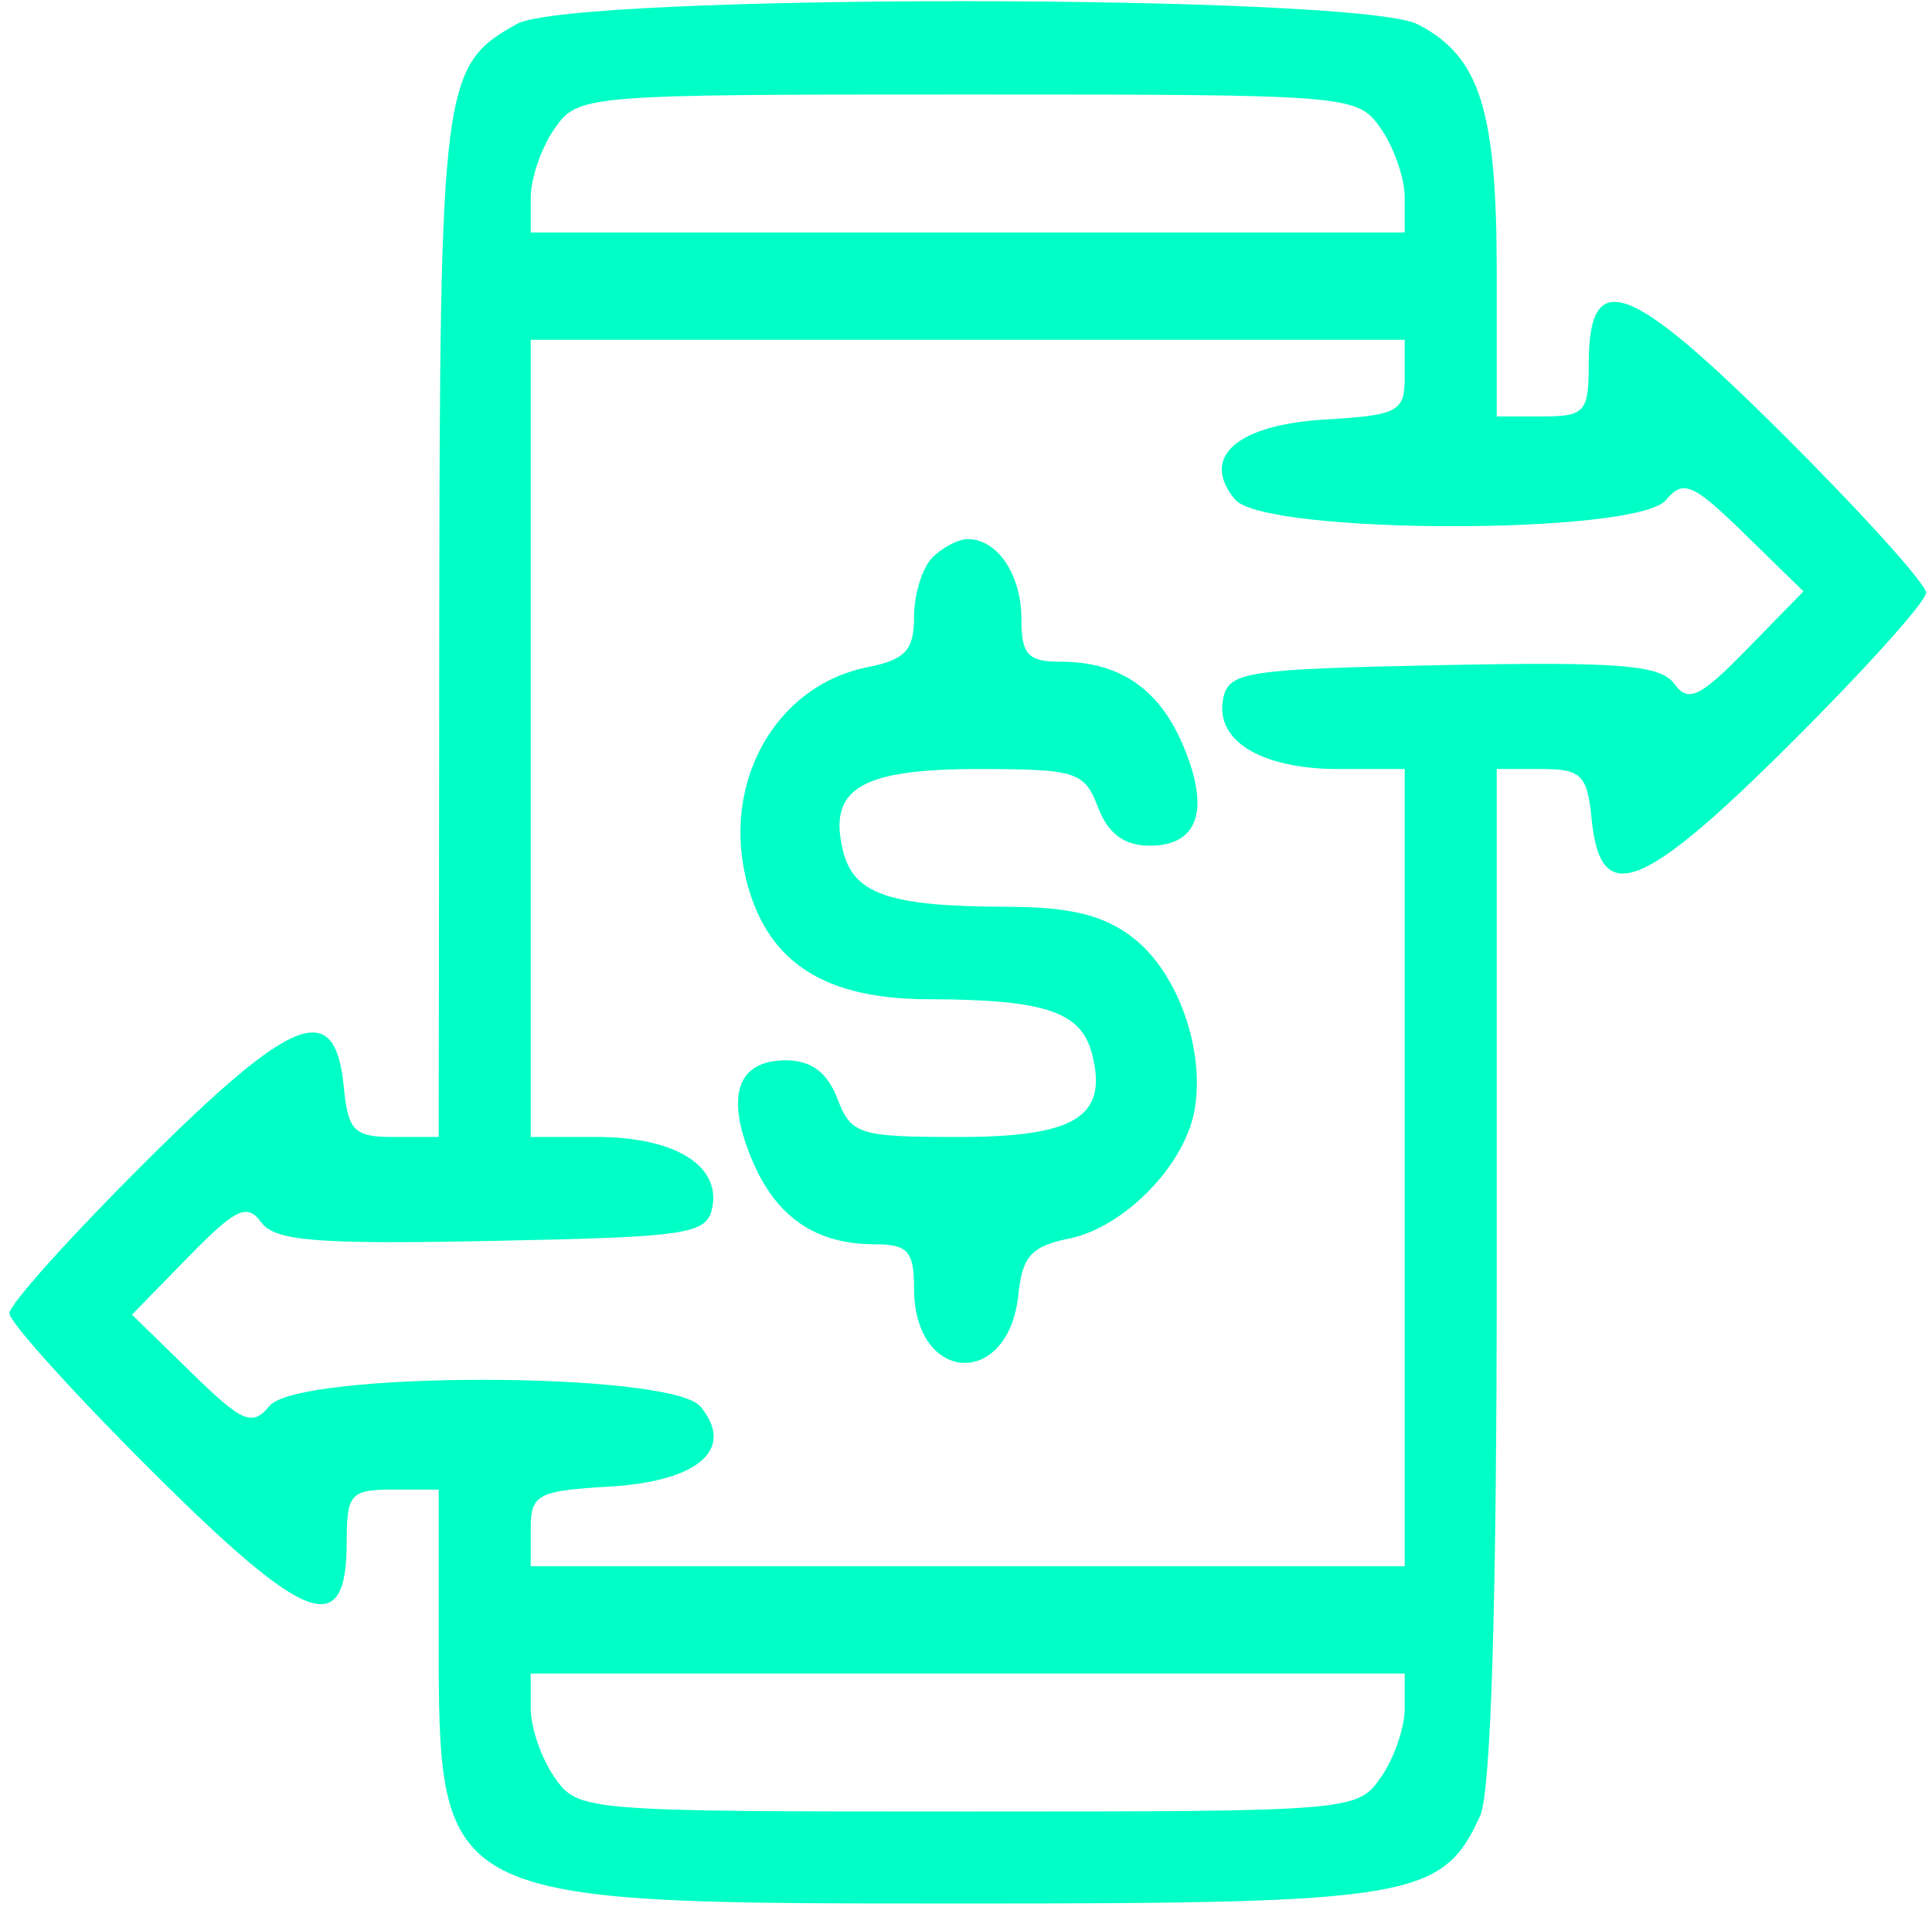
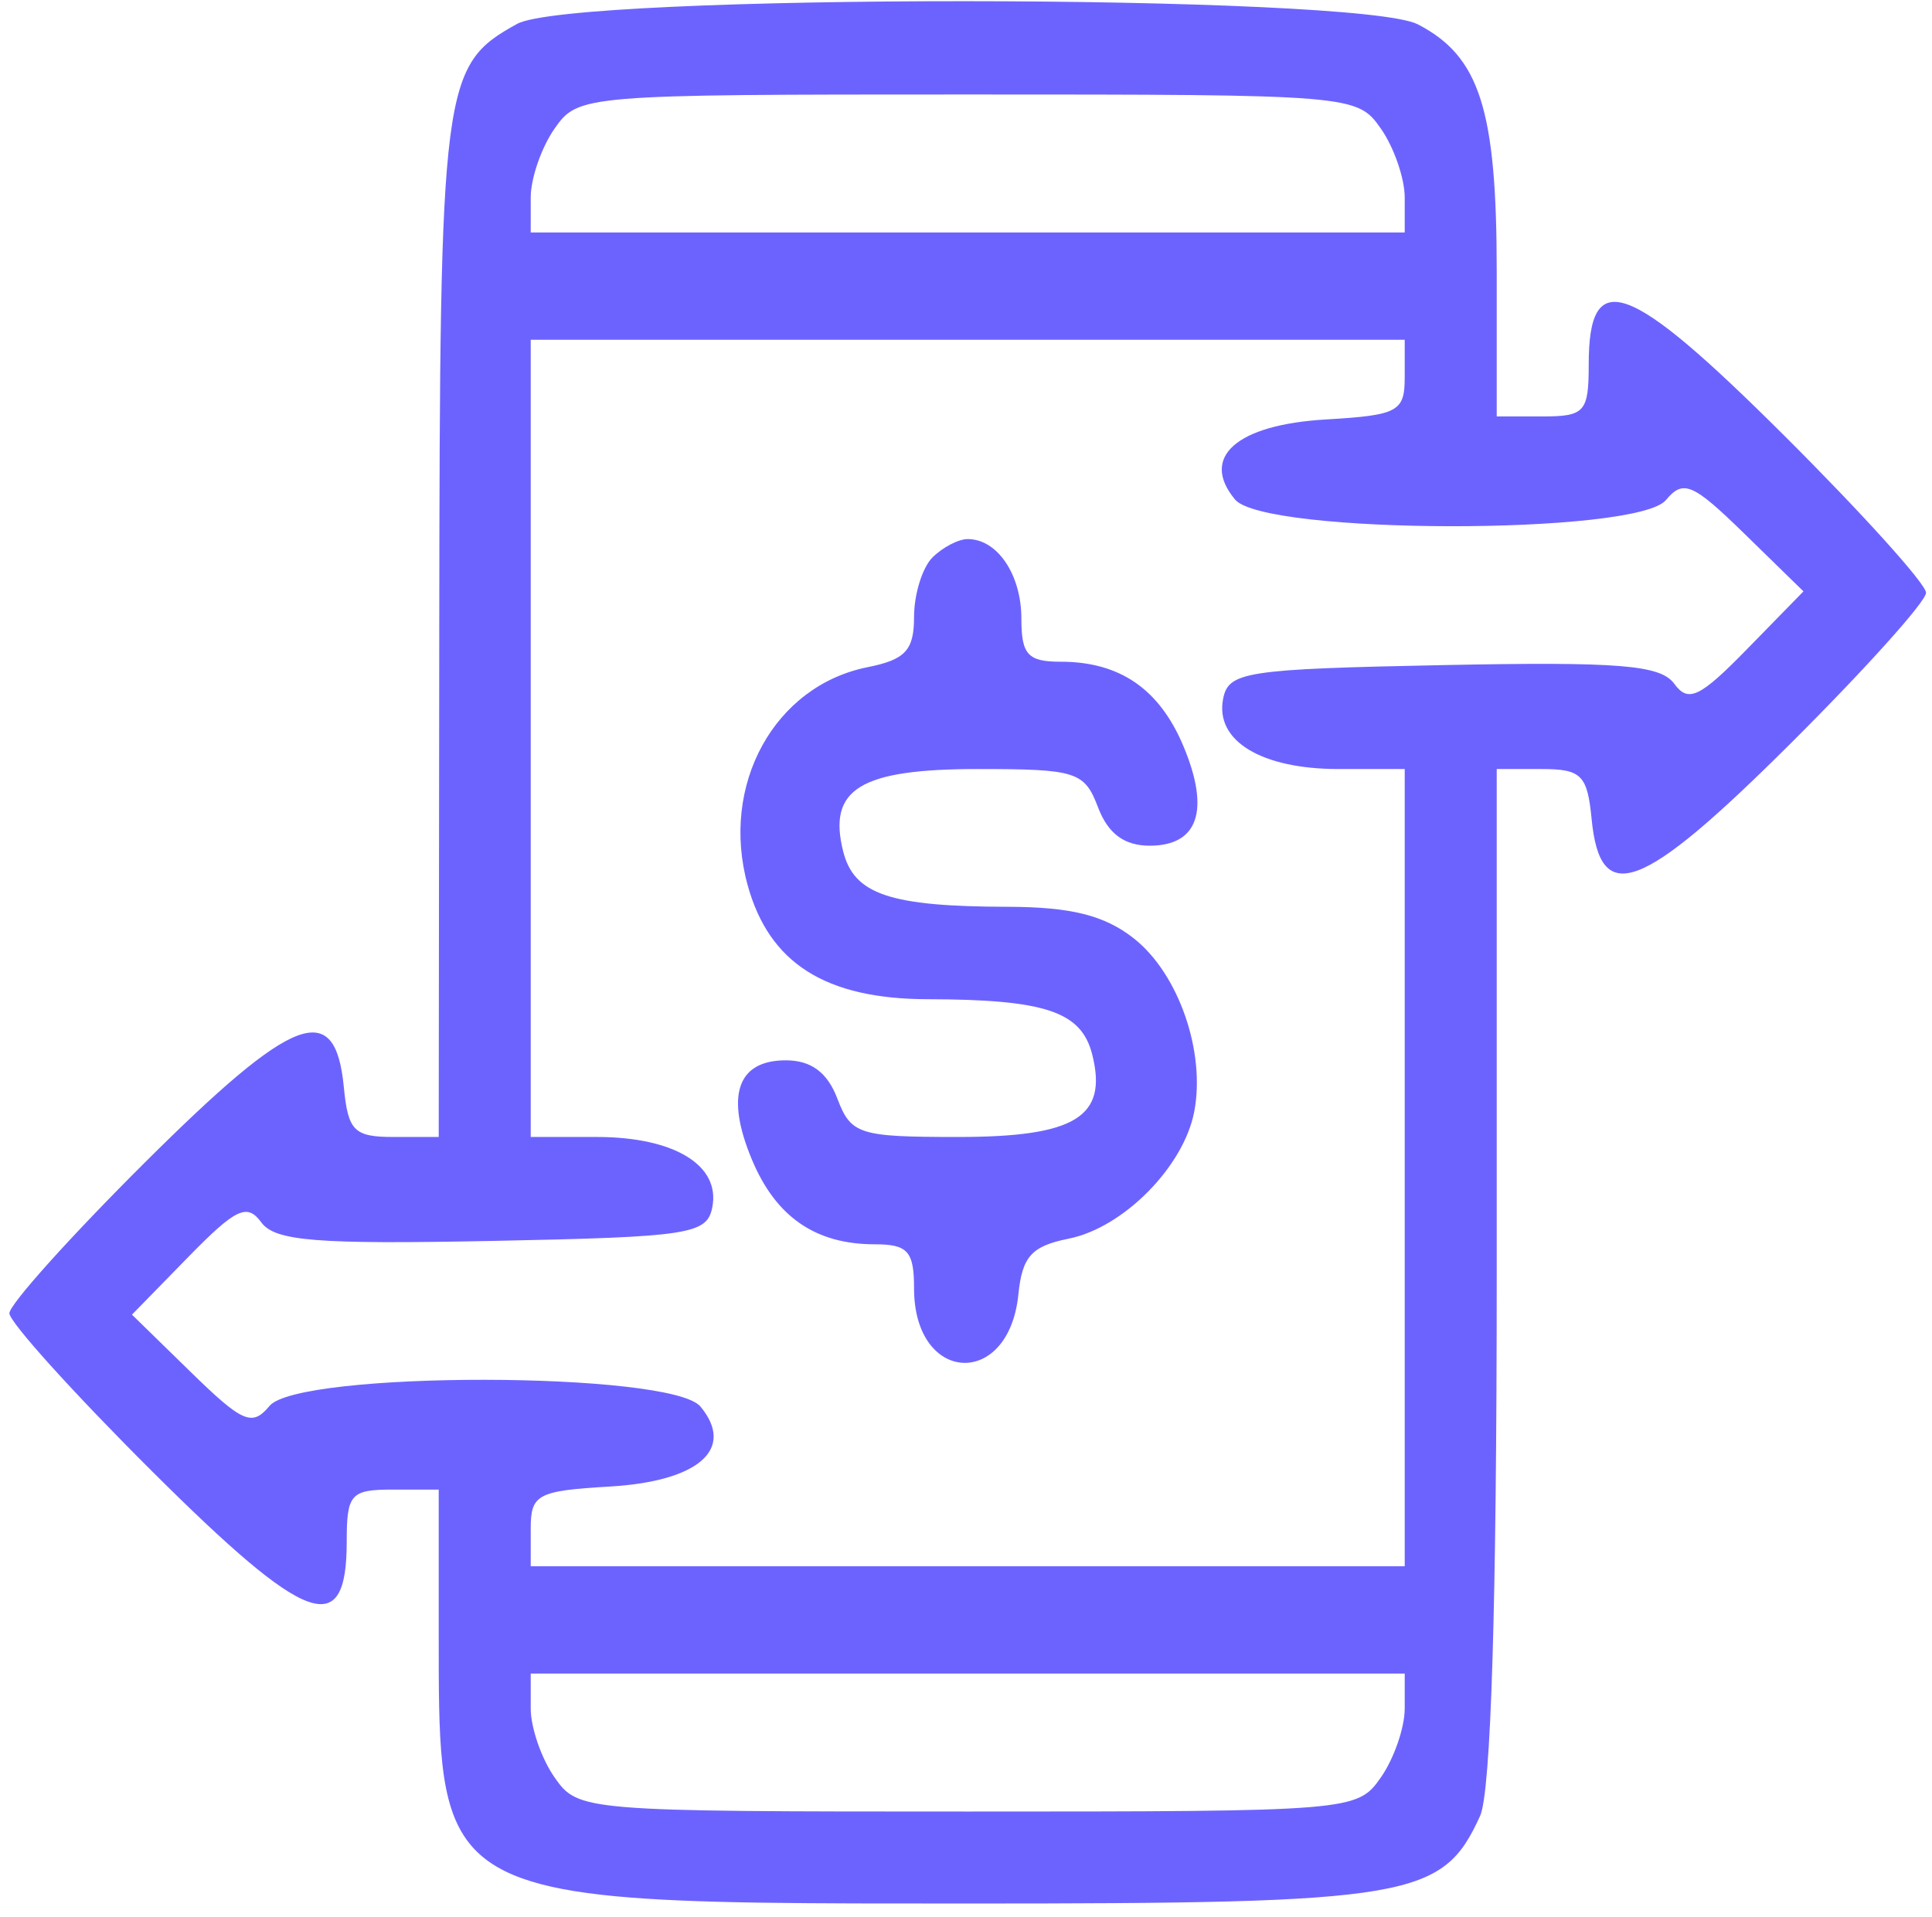
<svg xmlns="http://www.w3.org/2000/svg" width="126" height="125" viewBox="0 0 126 125" fill="none">
-   <path fill-rule="evenodd" clip-rule="evenodd" d="M28.647 40.913C28.685 5.379 28.828 4.271 33.722 1.559C37.317 -0.434 88.607 -0.408 92.467 1.588C96.506 3.677 97.612 7.143 97.612 17.71V27.163H100.612C103.356 27.163 103.612 26.873 103.612 23.77C103.612 17.337 106.168 18.26 116.302 28.352C121.422 33.451 125.612 38.092 125.612 38.664C125.612 39.236 121.621 43.677 116.743 48.532C107.033 58.197 104.359 59.204 103.799 53.405C103.523 50.556 103.129 50.163 100.549 50.163H97.612V83.116C97.612 104.68 97.237 116.892 96.527 118.451C94.08 123.821 92.082 124.163 63.112 124.163C41.959 124.163 33.775 124.202 30.609 120.235C28.581 117.694 28.612 113.509 28.612 106.616V97.163H25.612C22.868 97.163 22.612 97.453 22.612 100.556C22.612 106.989 20.056 106.066 9.922 95.974C4.802 90.875 0.612 86.234 0.612 85.662C0.612 85.09 4.603 80.649 9.481 75.794C19.191 66.129 21.865 65.122 22.425 70.921C22.701 73.77 23.095 74.163 25.675 74.163H28.612L28.647 40.913ZM91.612 12.886C91.612 11.633 90.911 9.608 90.055 8.386C88.516 6.188 88.212 6.163 63.112 6.163C38.012 6.163 37.708 6.188 36.169 8.386C35.313 9.608 34.612 11.633 34.612 12.886V15.163H63.112H91.612V12.886ZM86.465 27.361C91.177 27.084 91.612 26.852 91.612 24.611V22.163H63.112H34.612V48.163V74.163H38.921C43.956 74.163 46.983 75.997 46.458 78.729C46.116 80.515 45.015 80.684 32.108 80.943C20.636 81.172 17.933 80.955 17.037 79.73C16.116 78.469 15.375 78.822 12.276 81.995L8.607 85.752L12.449 89.504C15.825 92.801 16.446 93.068 17.574 91.709C19.481 89.41 43.77 89.443 45.682 91.747C47.975 94.511 45.577 96.624 39.759 96.965C35.047 97.242 34.612 97.474 34.612 99.715V102.163H63.112H91.612V76.163V50.163H87.303C82.268 50.163 79.241 48.329 79.766 45.597C80.108 43.811 81.209 43.642 94.116 43.383C105.588 43.154 108.291 43.371 109.187 44.596C110.108 45.857 110.849 45.504 113.948 42.331L117.617 38.574L113.775 34.822C110.399 31.525 109.778 31.258 108.65 32.617C106.743 34.916 82.454 34.883 80.542 32.579C78.249 29.815 80.647 27.702 86.465 27.361ZM59.612 40.238C59.612 38.767 60.152 37.023 60.812 36.363C61.472 35.703 62.507 35.163 63.112 35.163C65.051 35.163 66.612 37.482 66.612 40.363C66.612 42.702 67.034 43.163 69.178 43.163C73.037 43.163 75.624 44.948 77.187 48.688C78.929 52.857 78.143 55.163 74.98 55.163C73.321 55.163 72.264 54.378 71.612 52.663C70.725 50.33 70.202 50.163 63.759 50.163C56.098 50.163 53.969 51.466 54.989 55.531C55.695 58.343 58.033 59.131 65.727 59.149C69.855 59.159 72.031 59.705 73.943 61.208C76.858 63.502 78.634 68.595 77.885 72.513C77.199 76.101 73.264 80.083 69.697 80.796C67.279 81.28 66.665 81.959 66.417 84.426C65.794 90.623 59.612 90.272 59.612 84.041C59.612 81.618 59.206 81.163 57.046 81.163C53.187 81.163 50.6 79.378 49.037 75.638C47.295 71.469 48.081 69.163 51.244 69.163C52.903 69.163 53.96 69.948 54.612 71.663C55.499 73.996 56.022 74.163 62.465 74.163C70.126 74.163 72.255 72.86 71.235 68.795C70.529 65.983 68.191 65.195 60.497 65.177C53.837 65.16 50.168 62.836 48.761 57.742C46.952 51.19 50.502 44.735 56.582 43.519C59.049 43.026 59.612 42.416 59.612 40.238ZM90.055 115.94C90.911 114.718 91.612 112.693 91.612 111.44V109.163H63.112H34.612V111.44C34.612 112.693 35.313 114.718 36.169 115.94C37.708 118.138 38.012 118.163 63.112 118.163C88.212 118.163 88.516 118.138 90.055 115.94Z" fill="#00FFC6" />
+   <path fill-rule="evenodd" clip-rule="evenodd" d="M28.647 40.913C28.685 5.379 28.828 4.271 33.722 1.559C37.317 -0.434 88.607 -0.408 92.467 1.588C96.506 3.677 97.612 7.143 97.612 17.71V27.163H100.612C103.356 27.163 103.612 26.873 103.612 23.77C103.612 17.337 106.168 18.26 116.302 28.352C121.422 33.451 125.612 38.092 125.612 38.664C125.612 39.236 121.621 43.677 116.743 48.532C107.033 58.197 104.359 59.204 103.799 53.405C103.523 50.556 103.129 50.163 100.549 50.163H97.612V83.116C97.612 104.68 97.237 116.892 96.527 118.451C94.08 123.821 92.082 124.163 63.112 124.163C41.959 124.163 33.775 124.202 30.609 120.235C28.581 117.694 28.612 113.509 28.612 106.616V97.163H25.612C22.868 97.163 22.612 97.453 22.612 100.556C22.612 106.989 20.056 106.066 9.922 95.974C4.802 90.875 0.612 86.234 0.612 85.662C0.612 85.09 4.603 80.649 9.481 75.794C19.191 66.129 21.865 65.122 22.425 70.921C22.701 73.77 23.095 74.163 25.675 74.163H28.612L28.647 40.913ZM91.612 12.886C91.612 11.633 90.911 9.608 90.055 8.386C88.516 6.188 88.212 6.163 63.112 6.163C38.012 6.163 37.708 6.188 36.169 8.386C35.313 9.608 34.612 11.633 34.612 12.886V15.163H63.112H91.612V12.886ZM86.465 27.361C91.177 27.084 91.612 26.852 91.612 24.611V22.163H63.112H34.612V48.163V74.163H38.921C43.956 74.163 46.983 75.997 46.458 78.729C46.116 80.515 45.015 80.684 32.108 80.943C20.636 81.172 17.933 80.955 17.037 79.73C16.116 78.469 15.375 78.822 12.276 81.995L8.607 85.752L12.449 89.504C15.825 92.801 16.446 93.068 17.574 91.709C19.481 89.41 43.77 89.443 45.682 91.747C47.975 94.511 45.577 96.624 39.759 96.965C35.047 97.242 34.612 97.474 34.612 99.715V102.163H63.112H91.612V76.163V50.163H87.303C82.268 50.163 79.241 48.329 79.766 45.597C80.108 43.811 81.209 43.642 94.116 43.383C105.588 43.154 108.291 43.371 109.187 44.596C110.108 45.857 110.849 45.504 113.948 42.331L117.617 38.574L113.775 34.822C110.399 31.525 109.778 31.258 108.65 32.617C106.743 34.916 82.454 34.883 80.542 32.579C78.249 29.815 80.647 27.702 86.465 27.361ZM59.612 40.238C59.612 38.767 60.152 37.023 60.812 36.363C61.472 35.703 62.507 35.163 63.112 35.163C65.051 35.163 66.612 37.482 66.612 40.363C66.612 42.702 67.034 43.163 69.178 43.163C73.037 43.163 75.624 44.948 77.187 48.688C78.929 52.857 78.143 55.163 74.98 55.163C73.321 55.163 72.264 54.378 71.612 52.663C70.725 50.33 70.202 50.163 63.759 50.163C56.098 50.163 53.969 51.466 54.989 55.531C55.695 58.343 58.033 59.131 65.727 59.149C69.855 59.159 72.031 59.705 73.943 61.208C76.858 63.502 78.634 68.595 77.885 72.513C77.199 76.101 73.264 80.083 69.697 80.796C67.279 81.28 66.665 81.959 66.417 84.426C65.794 90.623 59.612 90.272 59.612 84.041C59.612 81.618 59.206 81.163 57.046 81.163C53.187 81.163 50.6 79.378 49.037 75.638C47.295 71.469 48.081 69.163 51.244 69.163C52.903 69.163 53.96 69.948 54.612 71.663C55.499 73.996 56.022 74.163 62.465 74.163C70.126 74.163 72.255 72.86 71.235 68.795C70.529 65.983 68.191 65.195 60.497 65.177C53.837 65.16 50.168 62.836 48.761 57.742C46.952 51.19 50.502 44.735 56.582 43.519C59.049 43.026 59.612 42.416 59.612 40.238ZM90.055 115.94C90.911 114.718 91.612 112.693 91.612 111.44V109.163H63.112H34.612V111.44C34.612 112.693 35.313 114.718 36.169 115.94C37.708 118.138 38.012 118.163 63.112 118.163C88.212 118.163 88.516 118.138 90.055 115.94Z" fill="#6C63FF" />
</svg>
